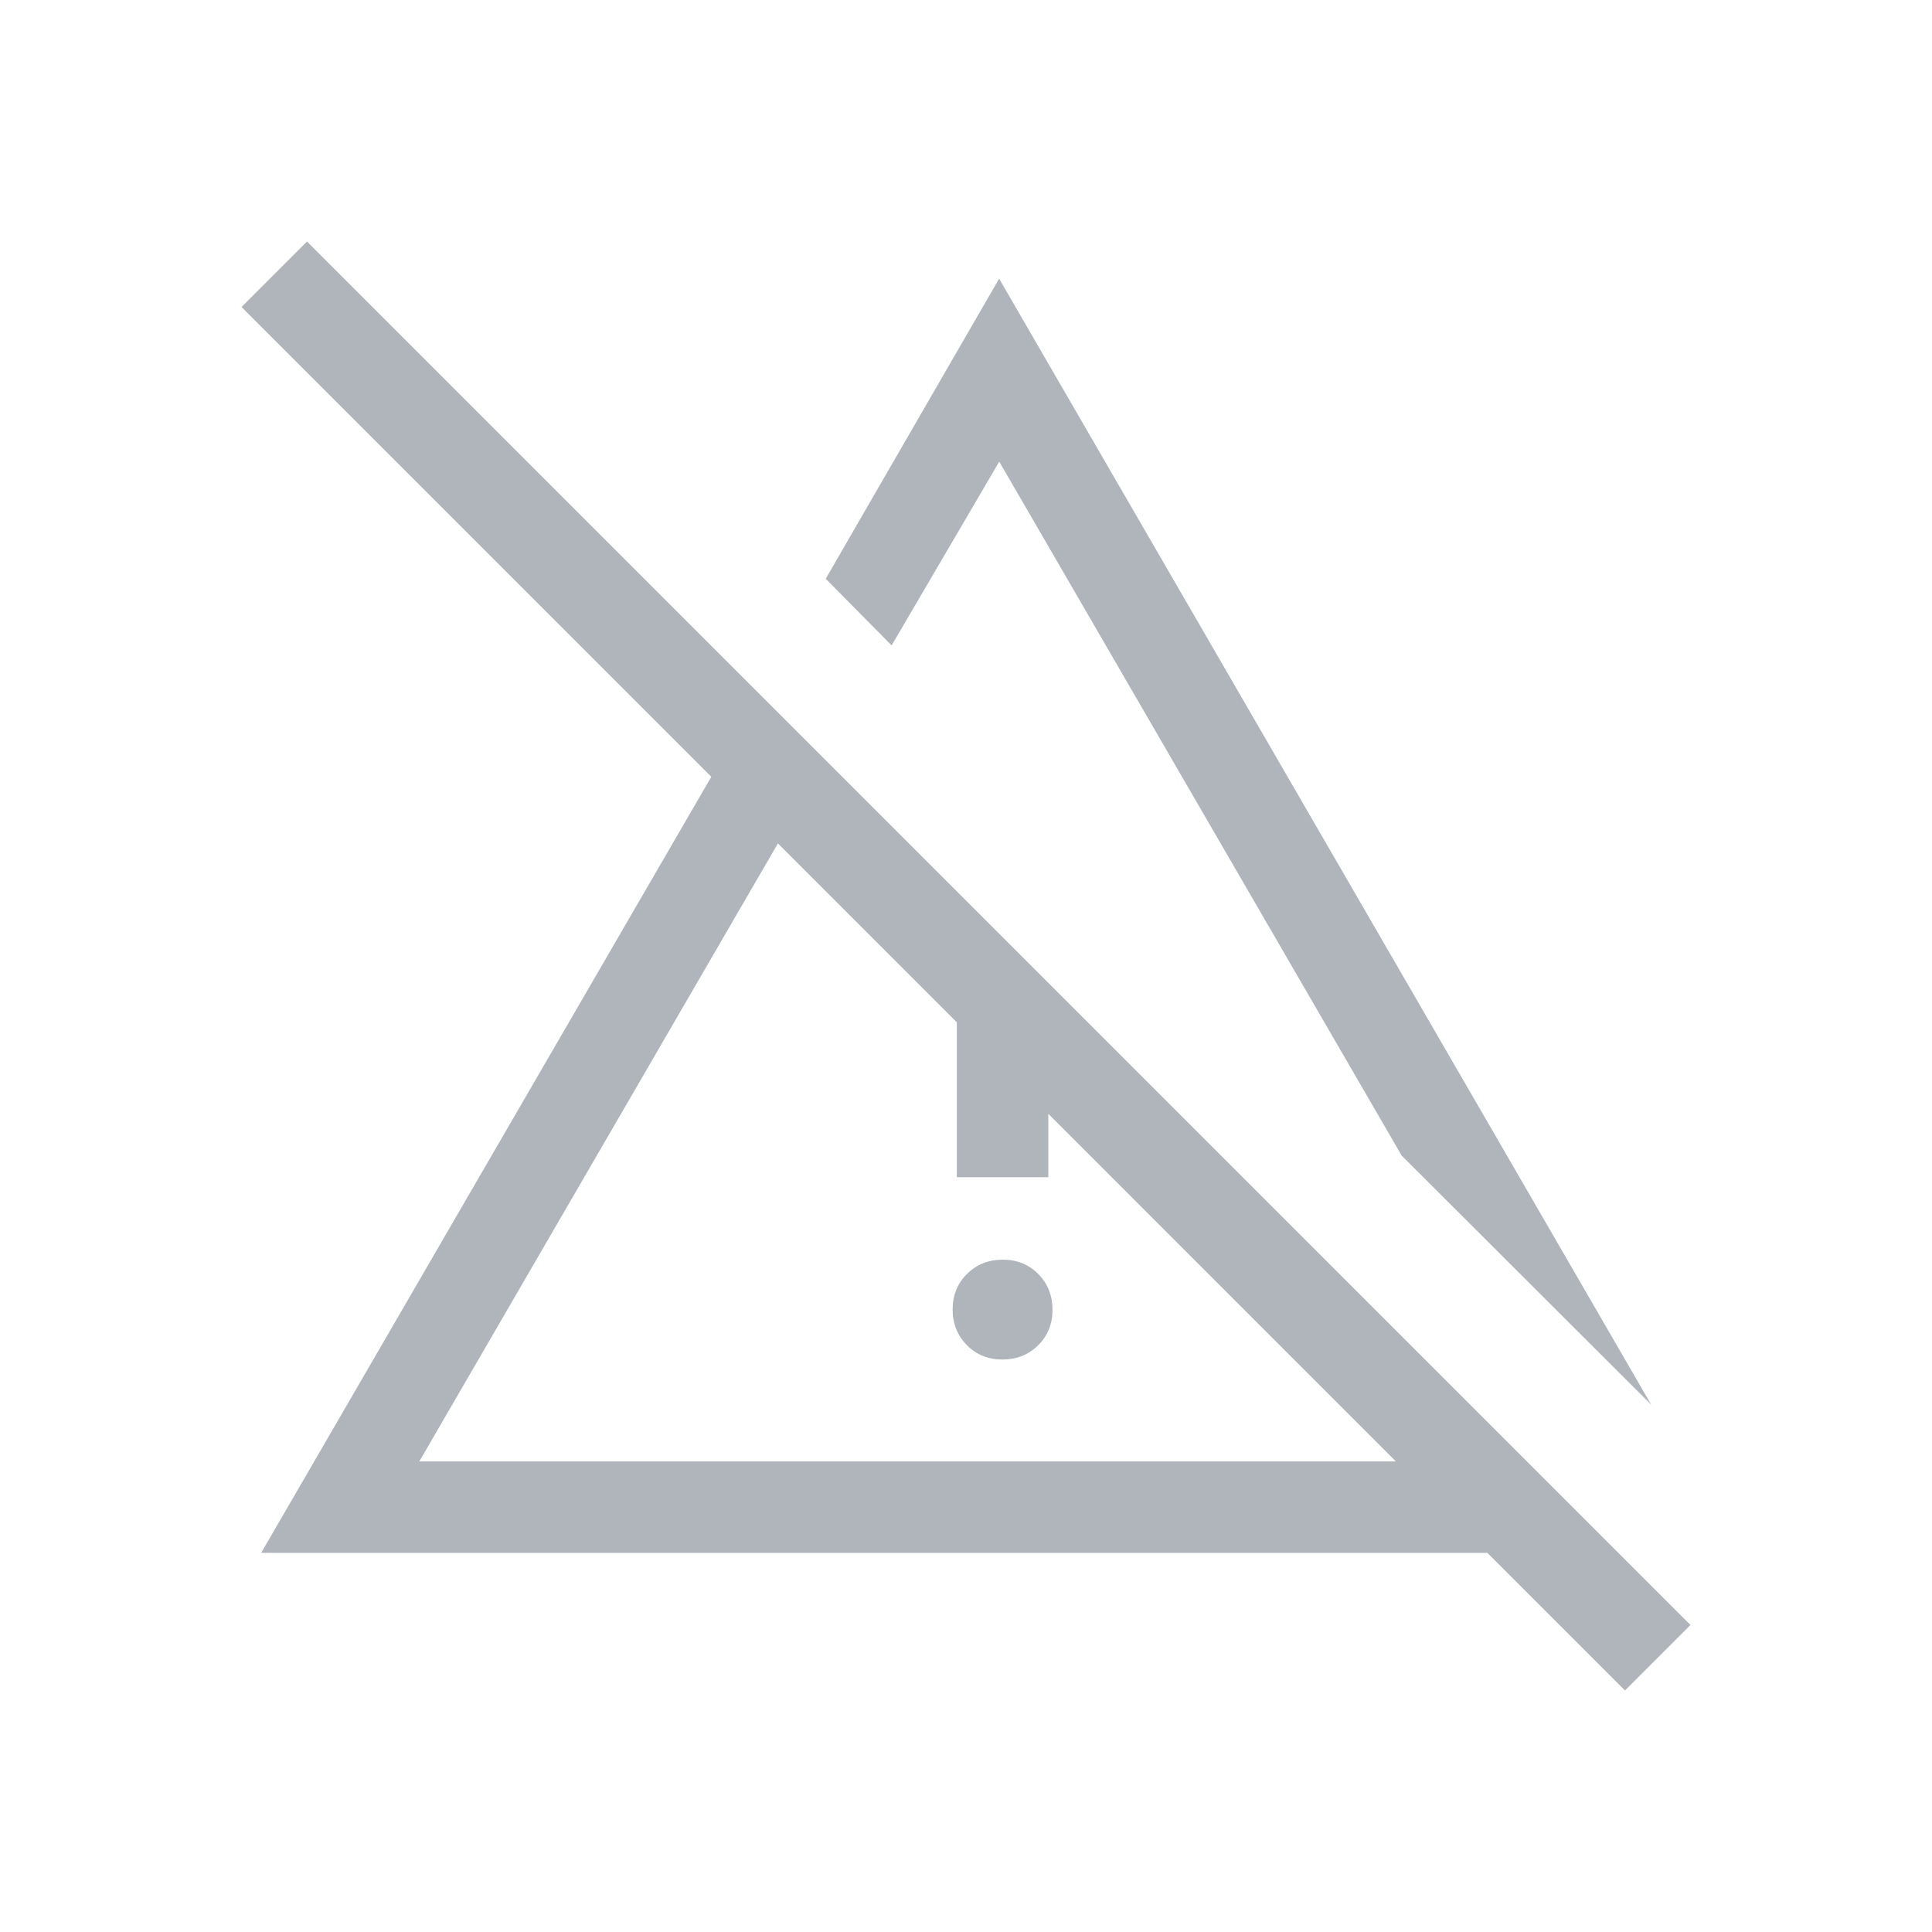
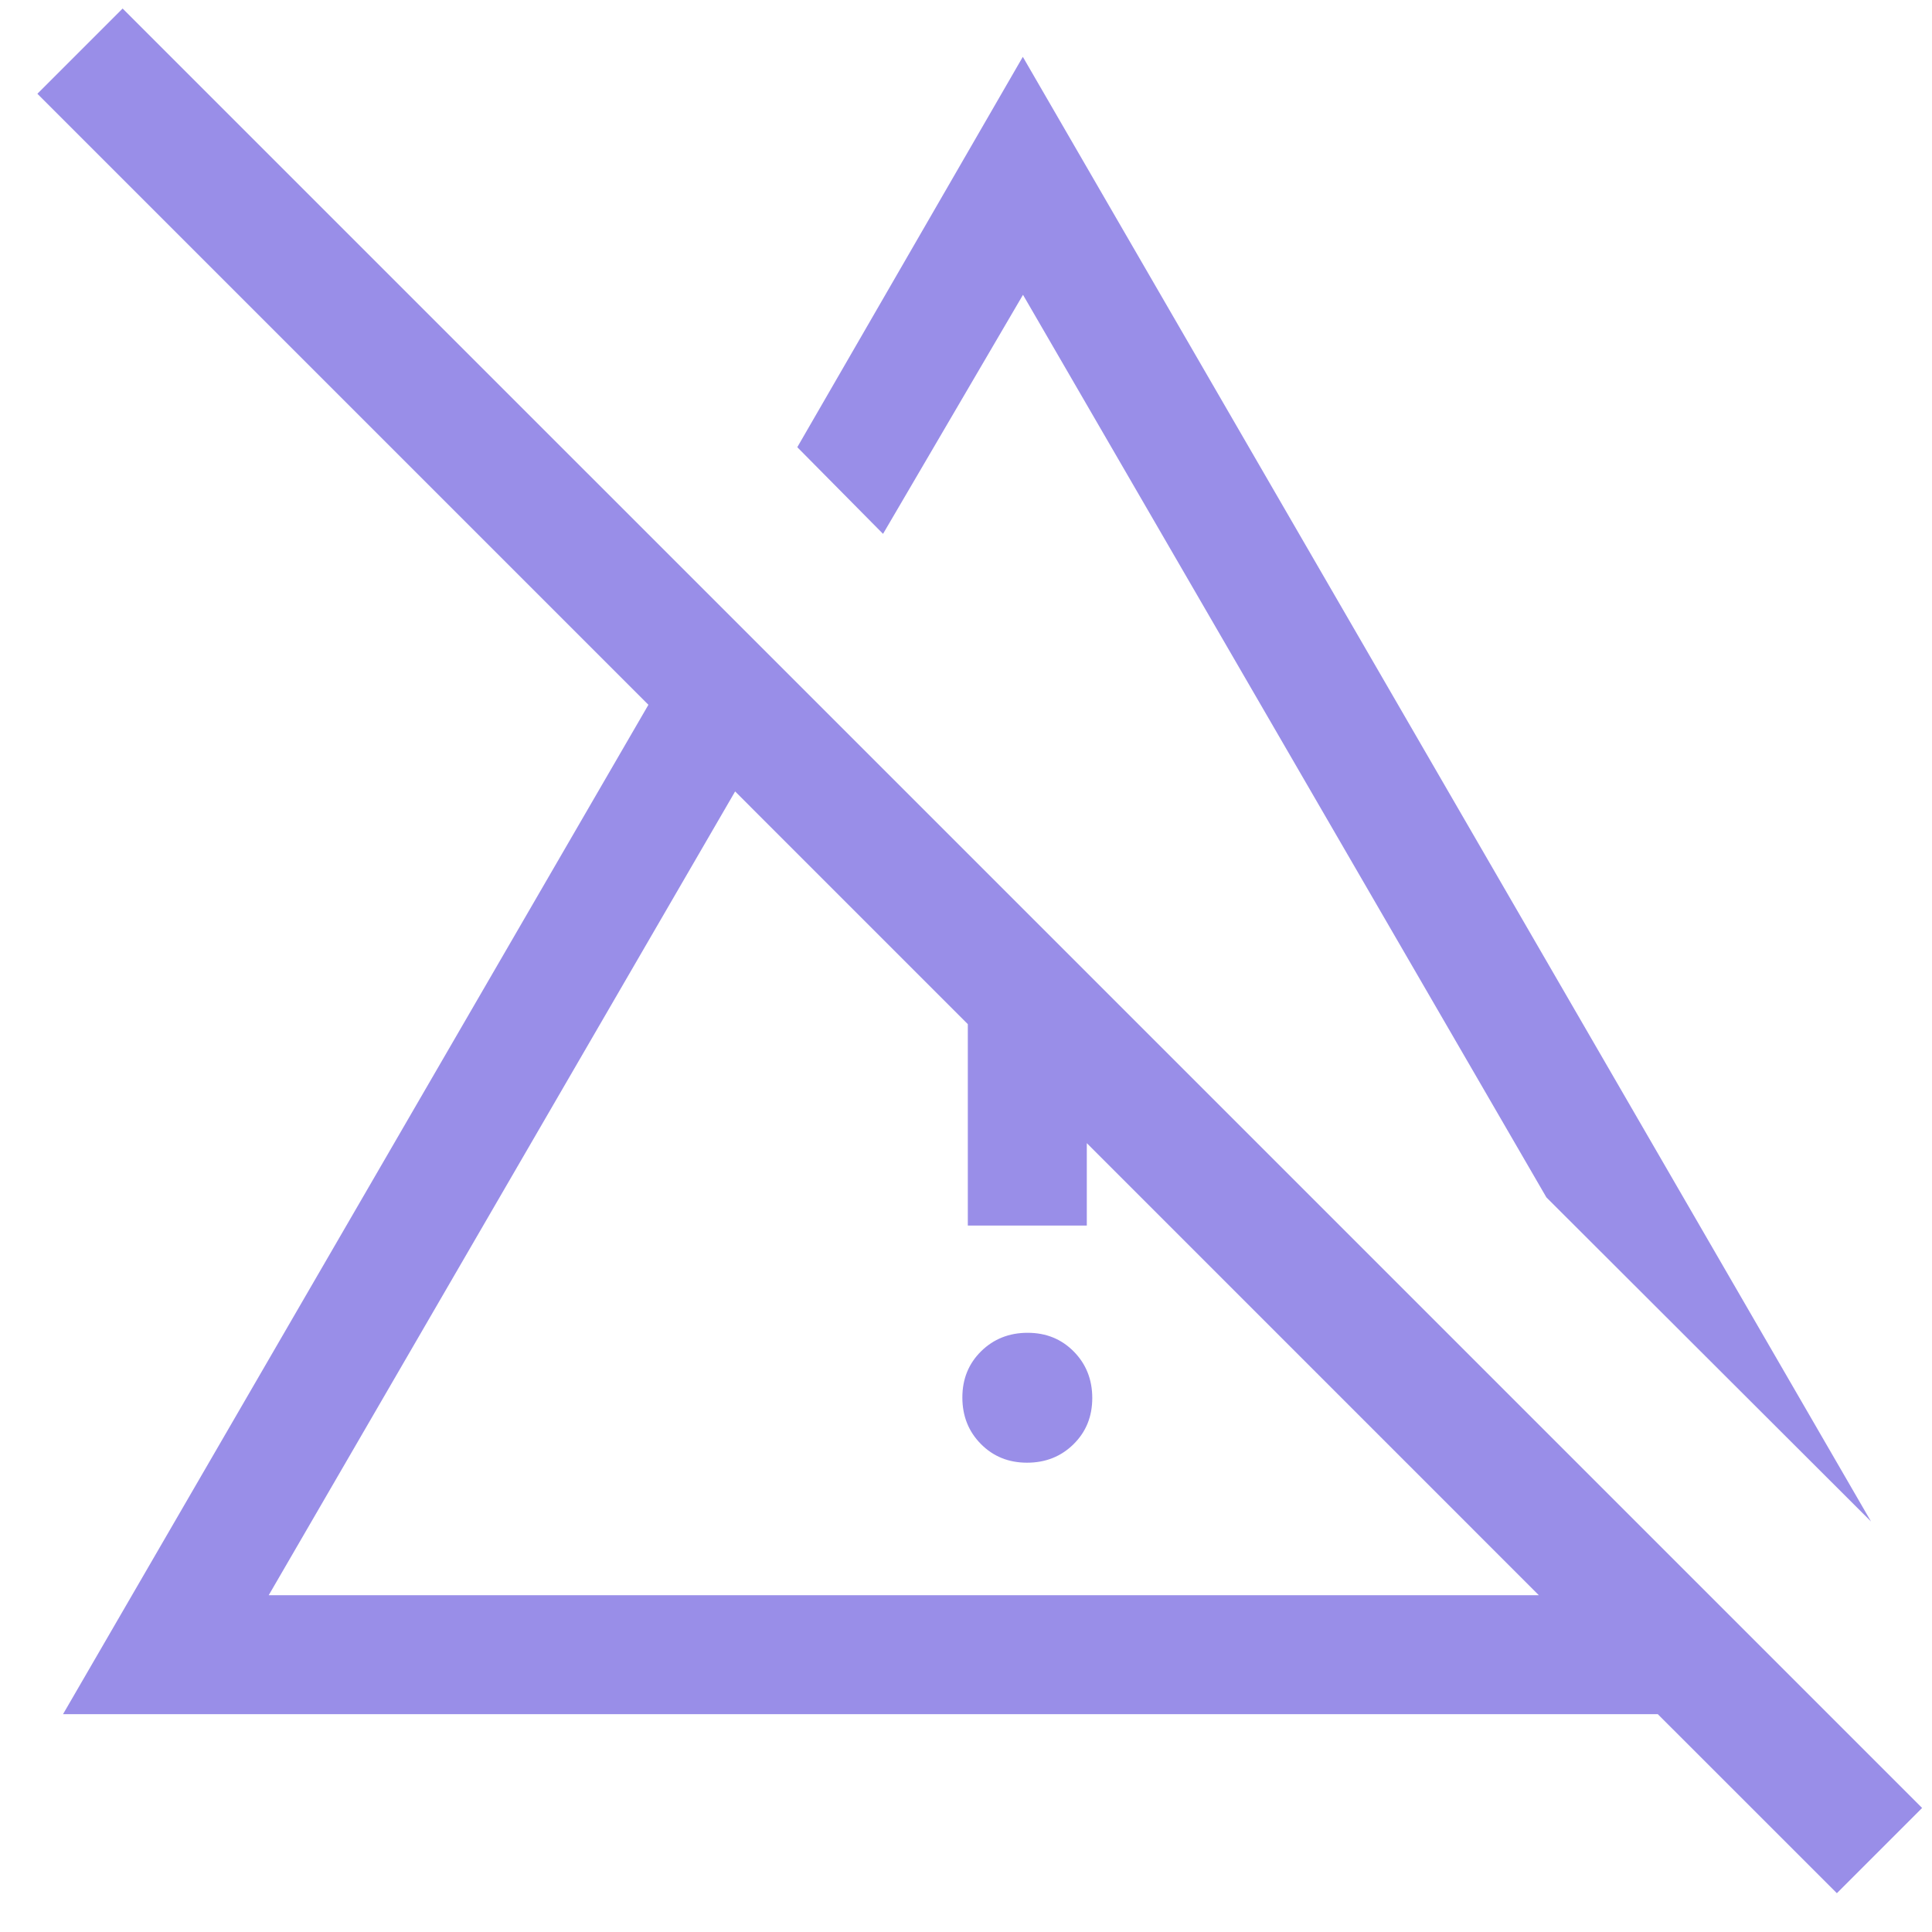
- <svg xmlns="http://www.w3.org/2000/svg" width="48" height="48" viewBox="0 0 48 48" fill="none">
-   <path d="M24.903 33.777C24.55 33.777 24.256 33.658 24.021 33.419C23.785 33.18 23.668 32.884 23.668 32.531C23.668 32.178 23.787 31.884 24.026 31.649C24.265 31.413 24.561 31.296 24.914 31.296C25.267 31.296 25.561 31.415 25.797 31.654C26.032 31.893 26.149 32.189 26.149 32.542C26.149 32.895 26.03 33.189 25.791 33.425C25.552 33.66 25.256 33.777 24.903 33.777ZM23.772 29.248V22.144L26.045 24.417V29.248H23.772ZM41.025 34.901L34.823 28.709L24.826 11.469L22.152 16.035L20.515 14.379L24.823 6.923L41.025 34.901ZM10.418 36.308H34.679L19.327 20.955L10.418 36.308ZM40.372 42L36.952 38.58H6.489L17.672 19.299L6 7.628L7.628 6L42 40.372L40.372 42Z" fill="#B0B5BC" />
+ <svg xmlns="http://www.w3.org/2000/svg" width="34" height="34" viewBox="0 0 34 34" fill="none">
+   <path d="M18.074 25.741C17.749 25.741 17.478 25.631 17.261 25.411C17.044 25.191 16.936 24.919 16.936 24.593C16.936 24.268 17.046 23.997 17.266 23.78C17.486 23.564 17.759 23.455 18.084 23.455C18.41 23.455 18.68 23.565 18.897 23.785C19.114 24.005 19.222 24.278 19.222 24.603C19.222 24.929 19.112 25.2 18.892 25.416C18.672 25.633 18.399 25.741 18.074 25.741ZM17.032 21.568V15.024L19.126 17.117V21.568H17.032ZM32.927 26.776L27.214 21.072L18.003 5.188L15.54 9.395L14.031 7.87L18 1L32.927 26.776ZM4.729 28.073H27.081L12.937 13.928L4.729 28.073ZM32.326 33.317L29.175 30.167H1.109L11.411 12.403L0.658 1.65L2.158 0.15L33.826 31.817L32.326 33.317Z" fill="#998EE8" />
</svg>
